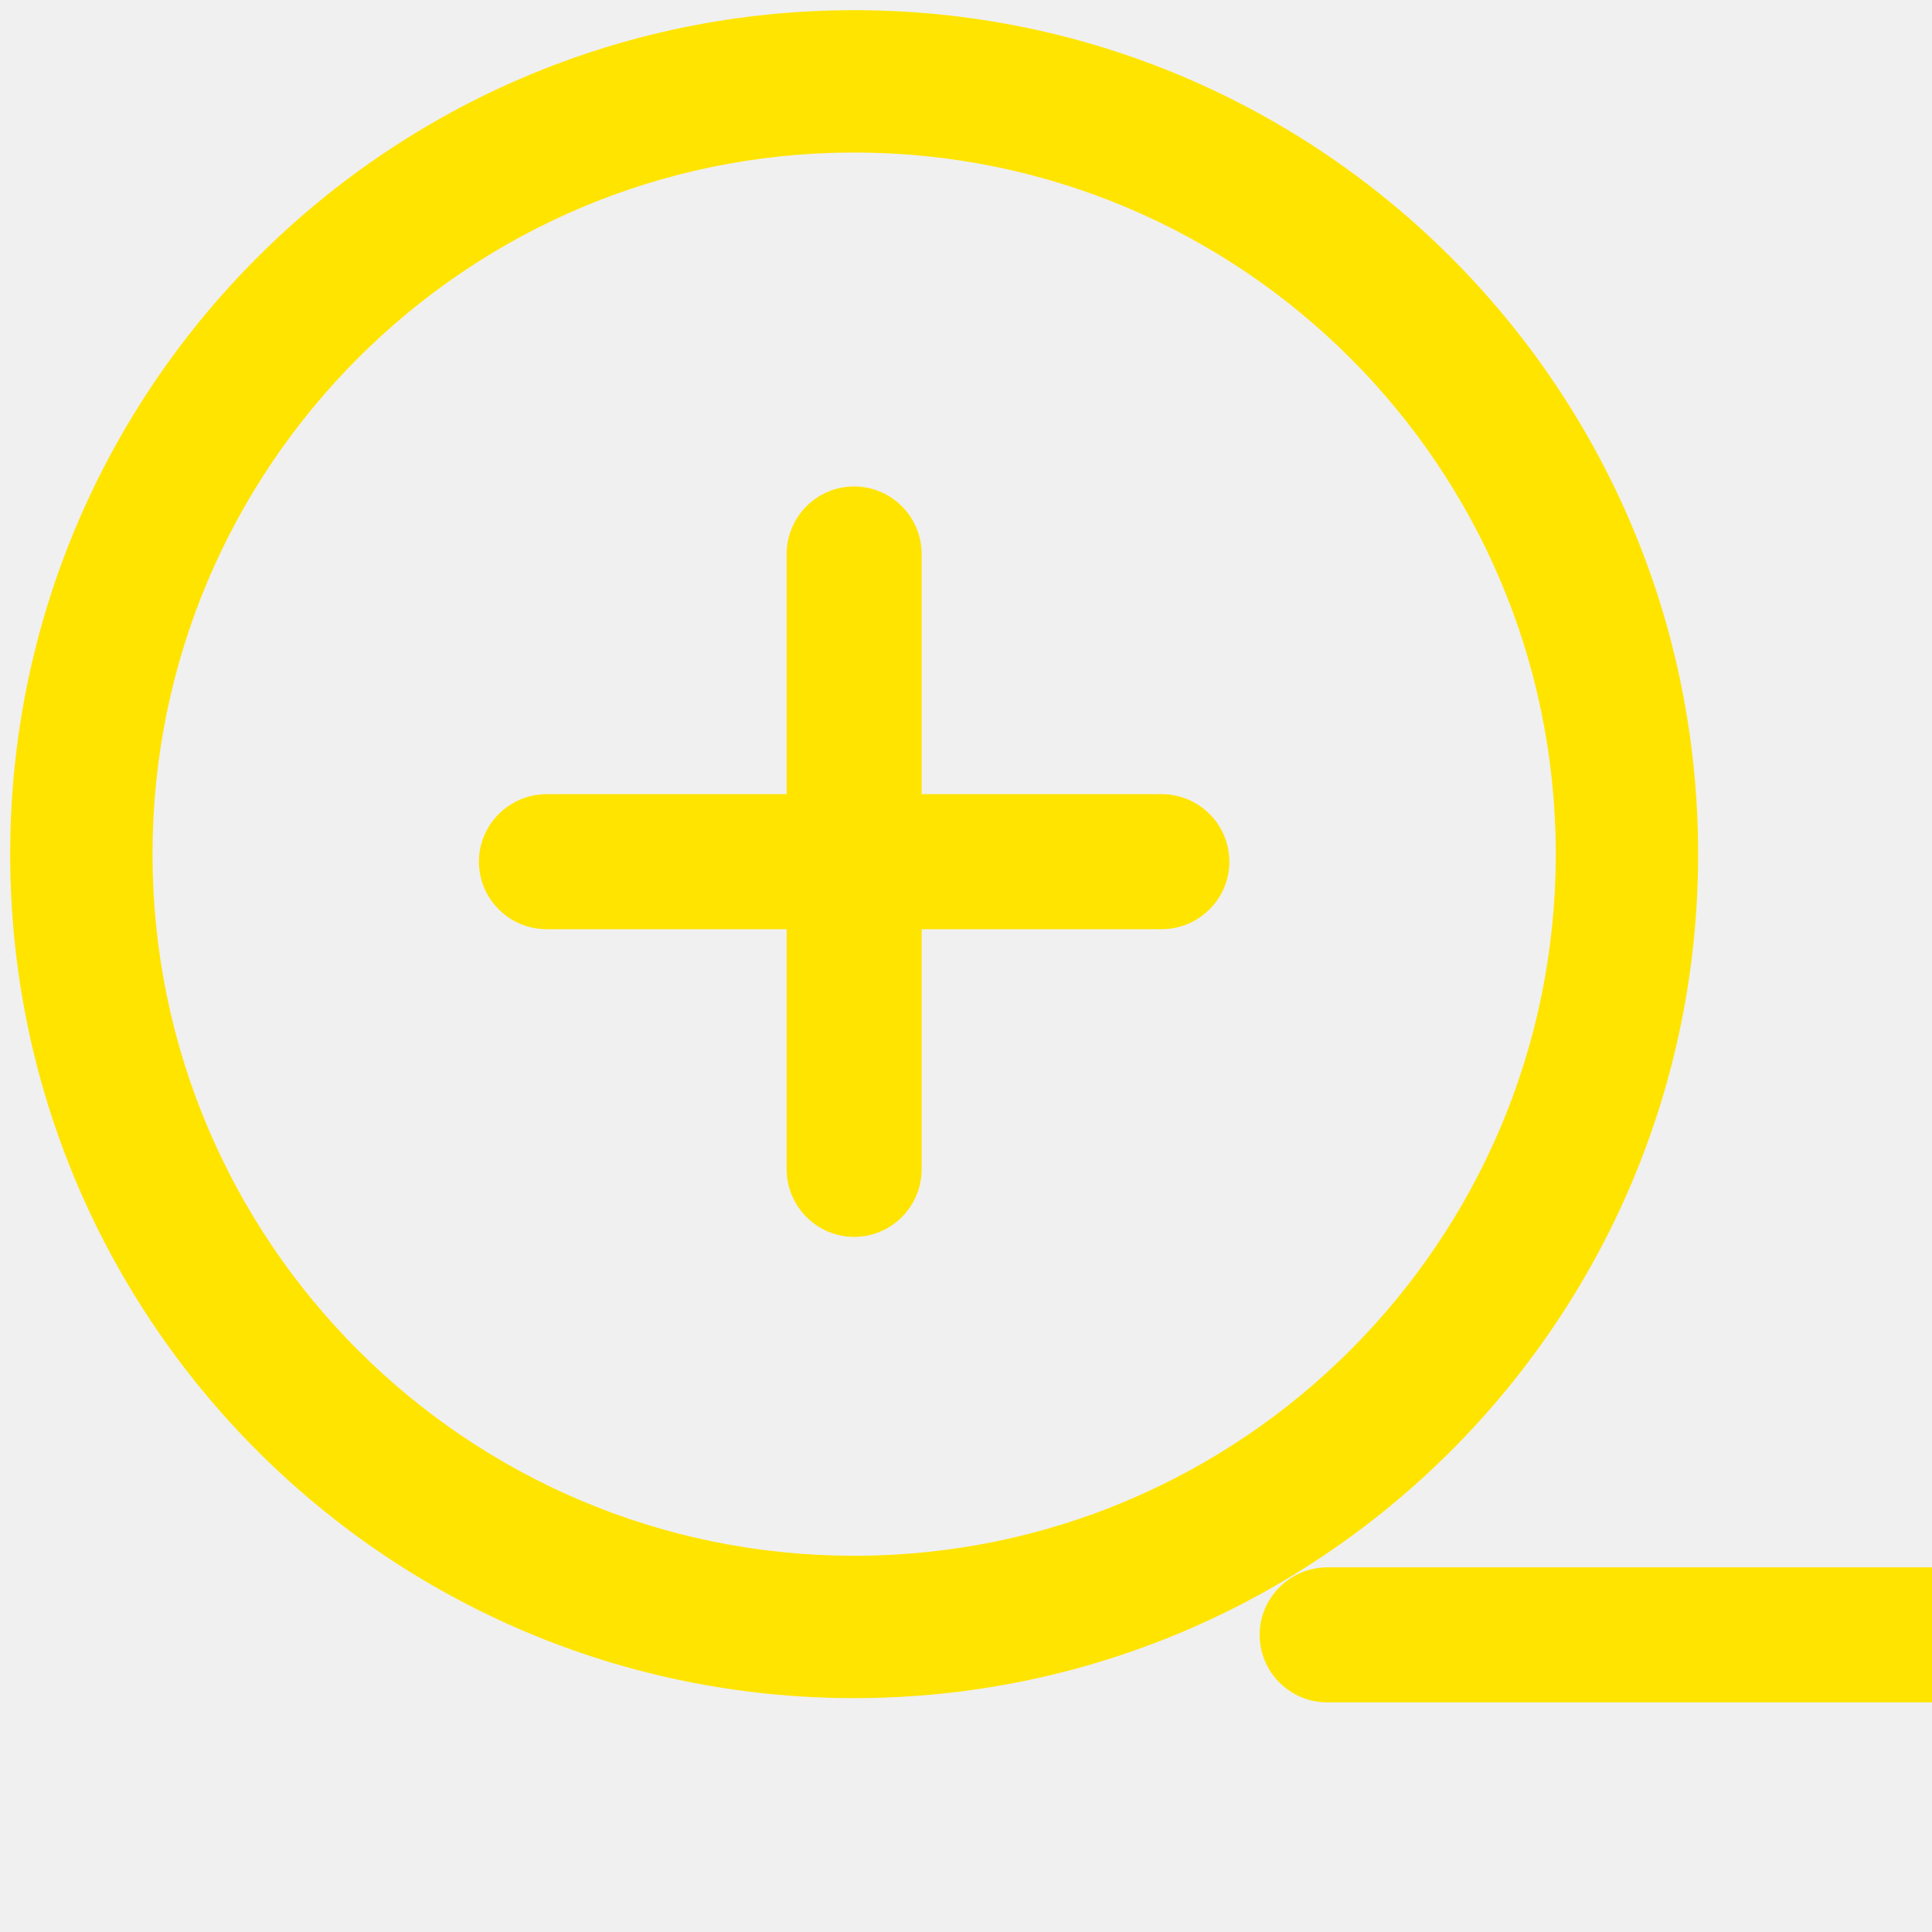
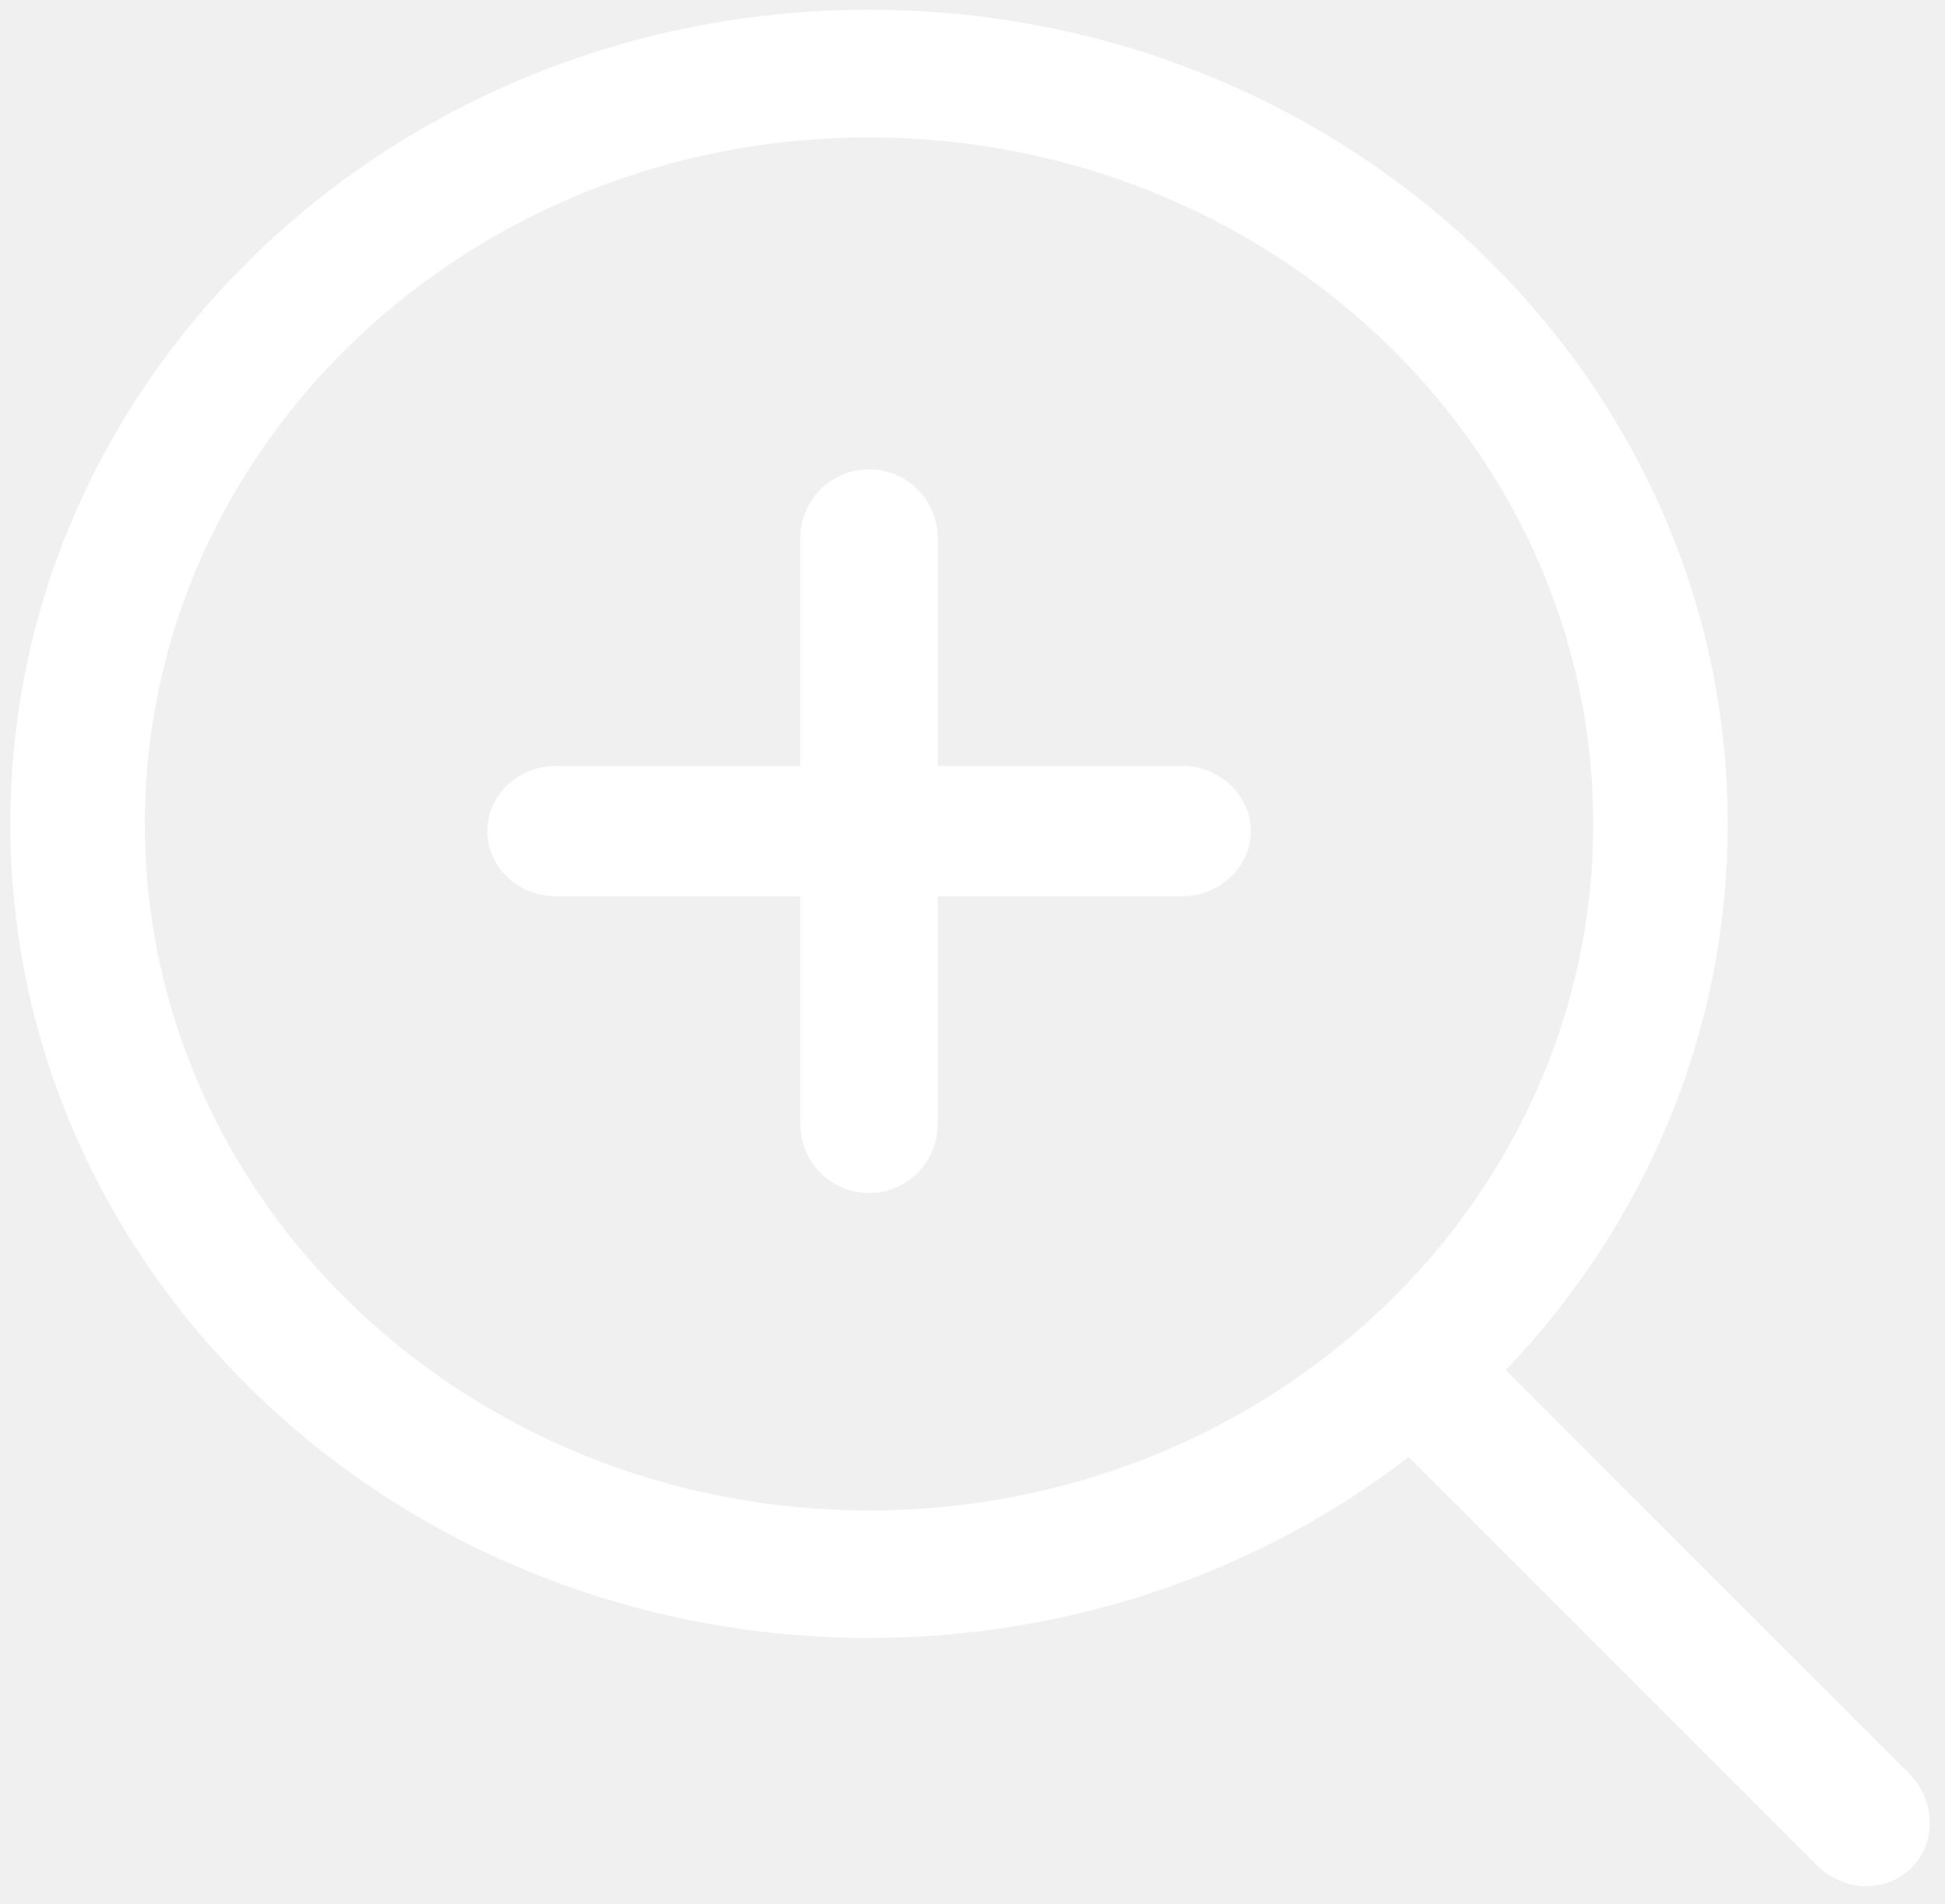
- <svg xmlns="http://www.w3.org/2000/svg" height="95" width="95" viewBox="0 0 95 95">
-   <path fill="#ffe400" fill-rule="evenodd" d="M 42 83.5 C 64.92 83.5 83.5 64.92 83.5 42 C 83.5 19.08 64.92 0.5 42 0.5 C 19.08 0.5 0.5 19.08 0.5 42 C 0.5 64.92 19.08 83.5 42 83.5 L 42 83.5 Z M 42 76.5 C 22.95 76.5 7.5 61.05 7.5 42 C 7.5 22.95 22.95 7.5 42 7.5 C 61.05 7.5 76.5 22.95 76.5 42 C 76.5 61.05 61.05 76.5 42 76.5 L 42 76.5 Z M 42 76.5" />
-   <path fill="#ffe400" fill-rule="evenodd" d="M 38.68 27.25 C 38.68 25.41 40.17 23.92 42 23.92 L 42 23.92 C 43.83 23.92 45.32 25.41 45.32 27.25 L 45.32 57.49 C 45.32 59.33 43.83 60.82 42 60.82 L 42 60.82 C 40.17 60.82 38.68 59.32 38.68 57.49 L 38.68 27.25 Z M 38.68 27.25" />
-   <path fill="#ffe400" fill-rule="evenodd" d="M 57.12 39.05 C 58.96 39.05 60.45 40.54 60.45 42.37 L 60.45 42.37 C 60.45 44.2 58.95 45.69 57.12 45.69 L 26.88 45.69 C 25.04 45.69 23.55 44.2 23.55 42.37 L 23.55 42.37 C 23.55 40.54 25.05 39.05 26.88 39.05 L 57.12 39.05 L 57.12 39.05 Z M 57.12 39.05" />
-   <path fill="#ffe400" fill-rule="evenodd" d="M 95.52 77.07 C 97.35 77.07 98.84 78.56 98.84 80.39 L 98.84 80.39 C 98.84 82.23 97.35 83.71 95.52 83.71 L 65.27 83.71 C 63.43 83.71 61.94 82.22 61.94 80.39 L 61.94 80.39 C 61.94 78.56 63.44 77.07 65.27 77.07 L 95.52 77.07 L 95.52 77.07 Z M 95.52 77.07" />
+ <svg xmlns="http://www.w3.org/2000/svg" height="92" width="94" viewBox="0 0 94 92">
+   <path fill="#ffffff" fill-rule="evenodd" d="M 45.32 37.01 L 45.32 26 C 45.32 24.16 43.83 22.68 42 22.68 C 40.17 22.68 38.68 24.16 38.68 26 L 38.68 37.01 L 26.88 37.01 C 25.05 37.01 23.55 38.42 23.55 40.16 C 23.55 41.9 25.04 43.31 26.88 43.31 L 38.68 43.31 L 38.68 54.33 C 38.68 56.17 40.17 57.65 42 57.65 C 43.83 57.65 45.32 56.16 45.32 54.33 L 45.32 43.31 L 57.12 43.31 C 58.95 43.31 60.45 41.9 60.45 40.16 C 60.45 38.43 58.96 37.01 57.12 37.01 L 45.32 37.01 Z M 68.08 70.41 C 60.95 75.88 51.88 79.15 42 79.15 C 19.08 79.15 0.5 61.54 0.5 39.81 C 0.5 18.09 19.08 0.47 42 0.47 C 64.92 0.47 83.5 18.09 83.5 39.81 C 83.5 49.97 79.44 59.23 72.77 66.21 L 92.26 85.69 C 93.55 86.99 93.61 89.04 92.38 90.26 C 91.15 91.49 89.1 91.43 87.81 90.14 L 68.08 70.41 Z M 42 72.99 C 61.33 72.99 77 58.14 77 39.81 C 77 21.49 61.33 6.64 42 6.64 C 22.67 6.64 7 21.49 7 39.81 C 7 58.14 22.67 72.99 42 72.99 Z M 42 72.99" />
</svg>
